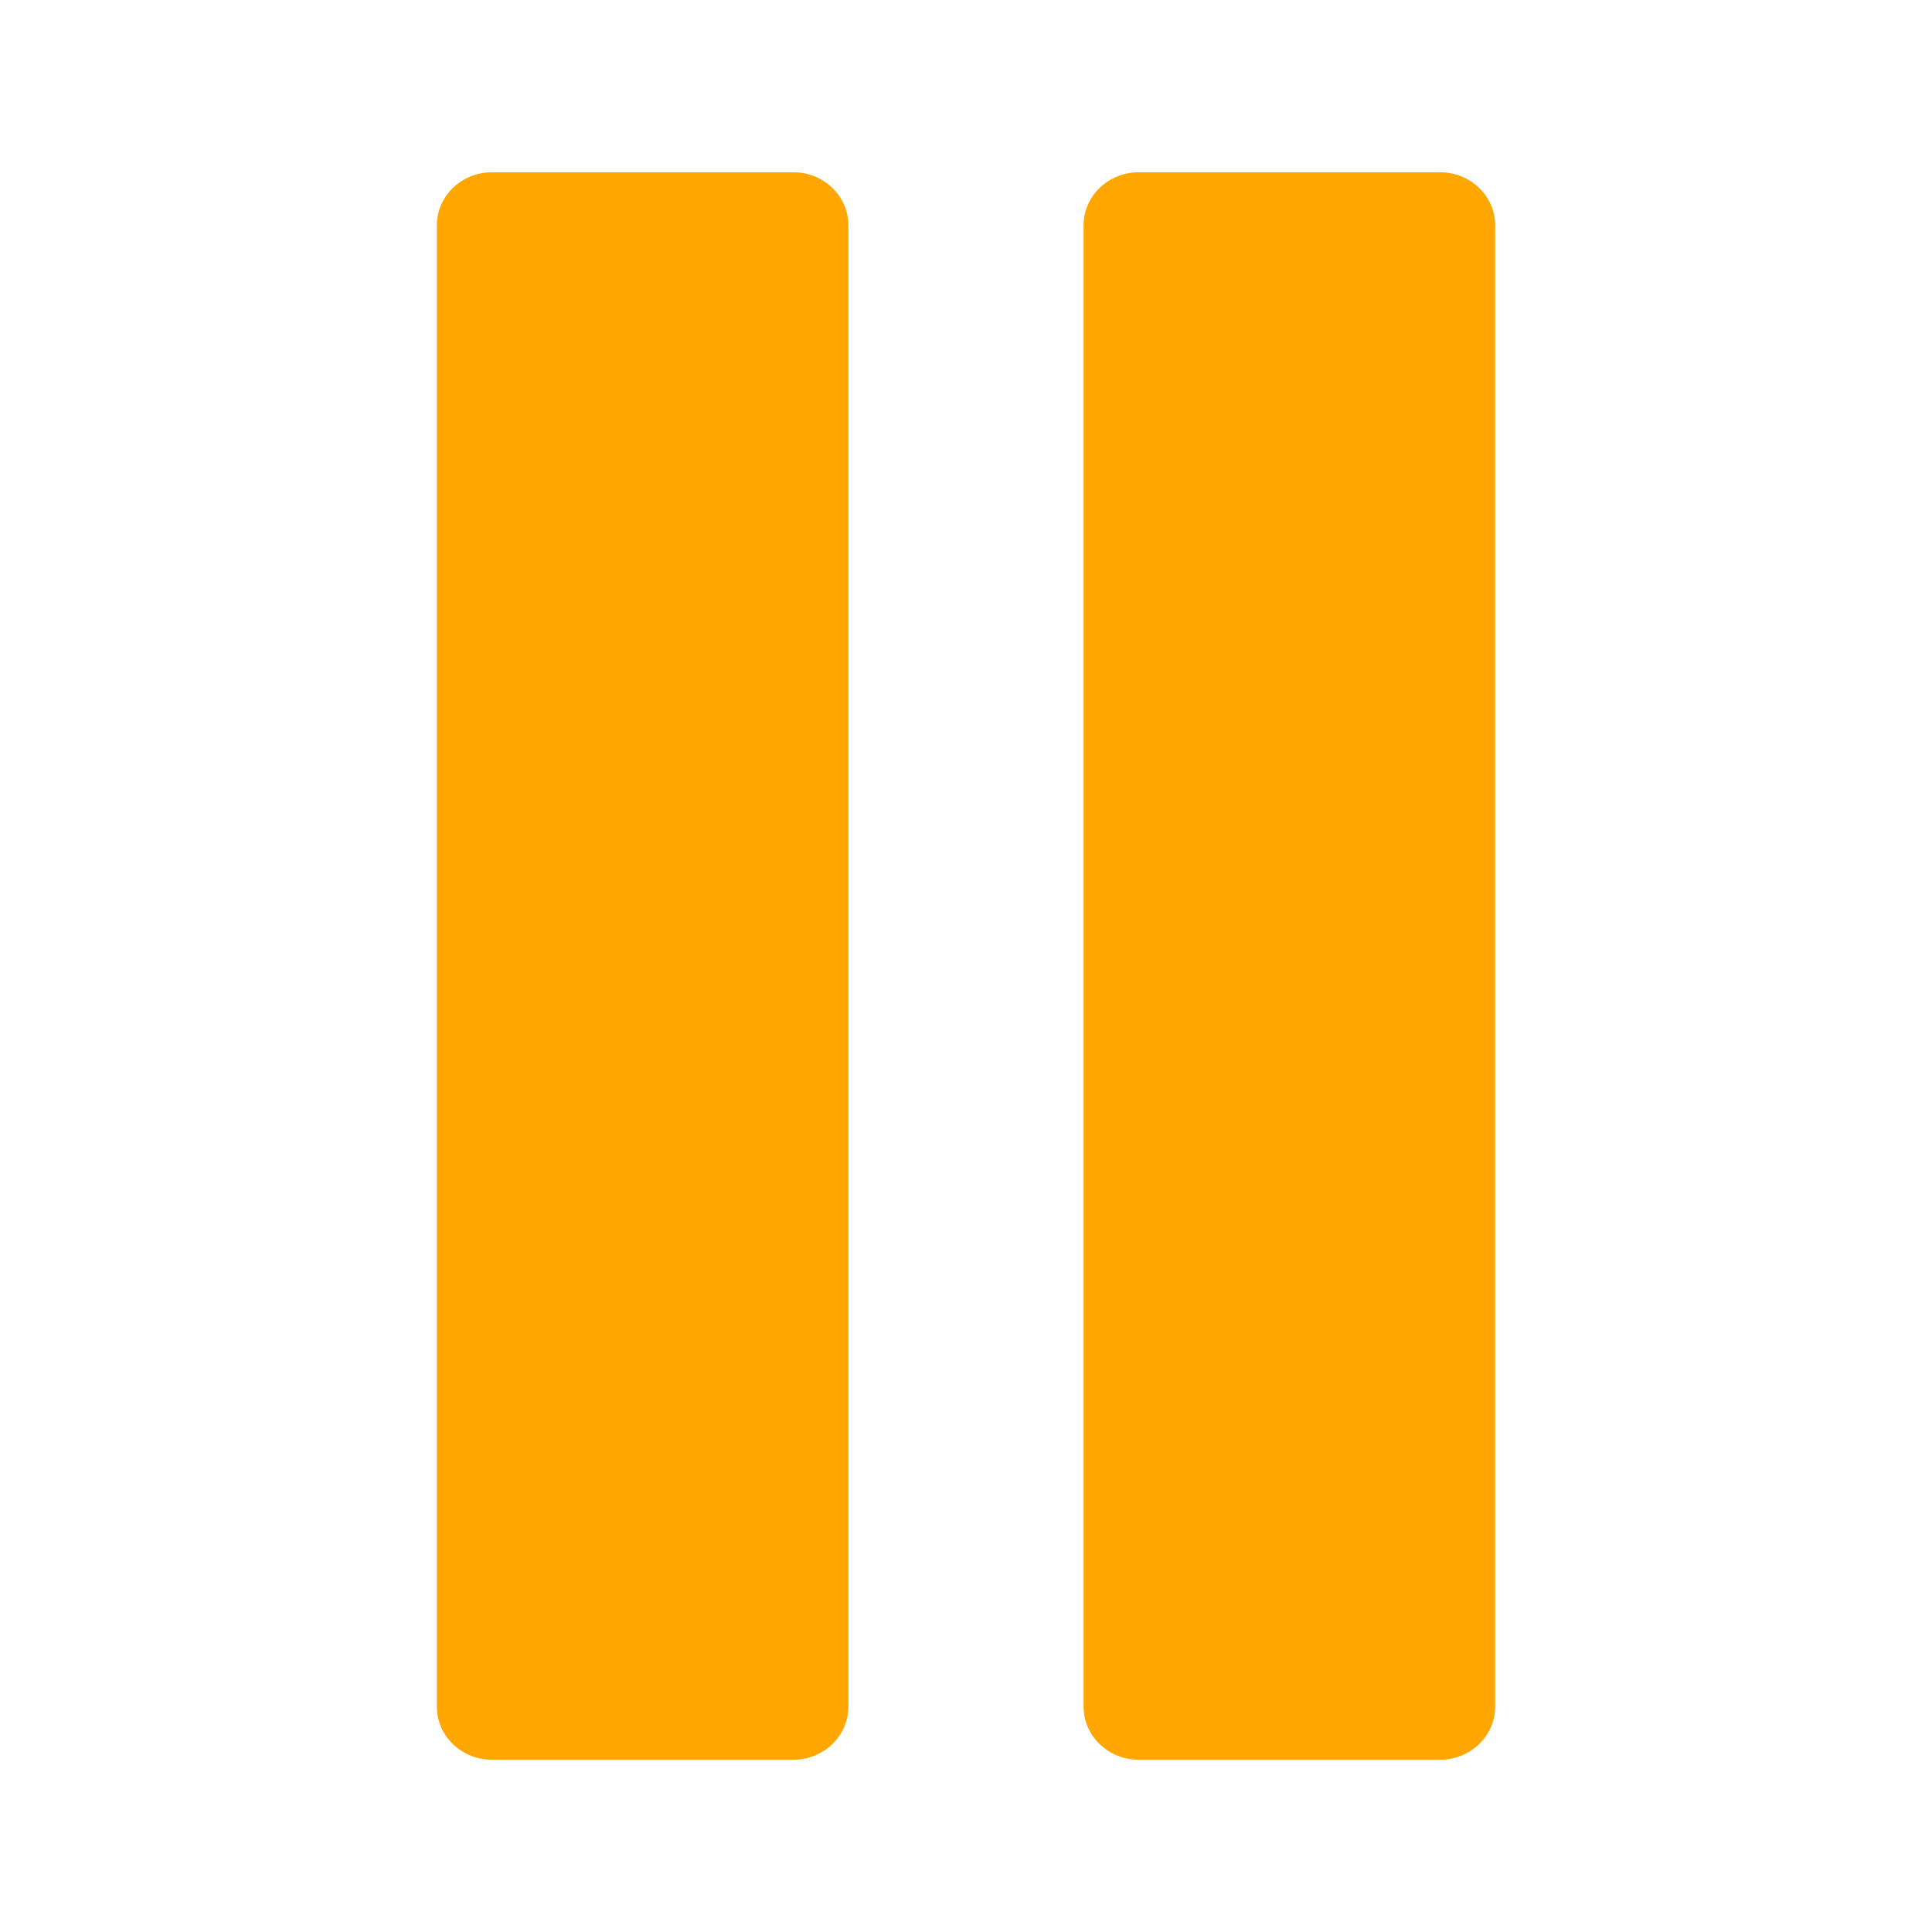
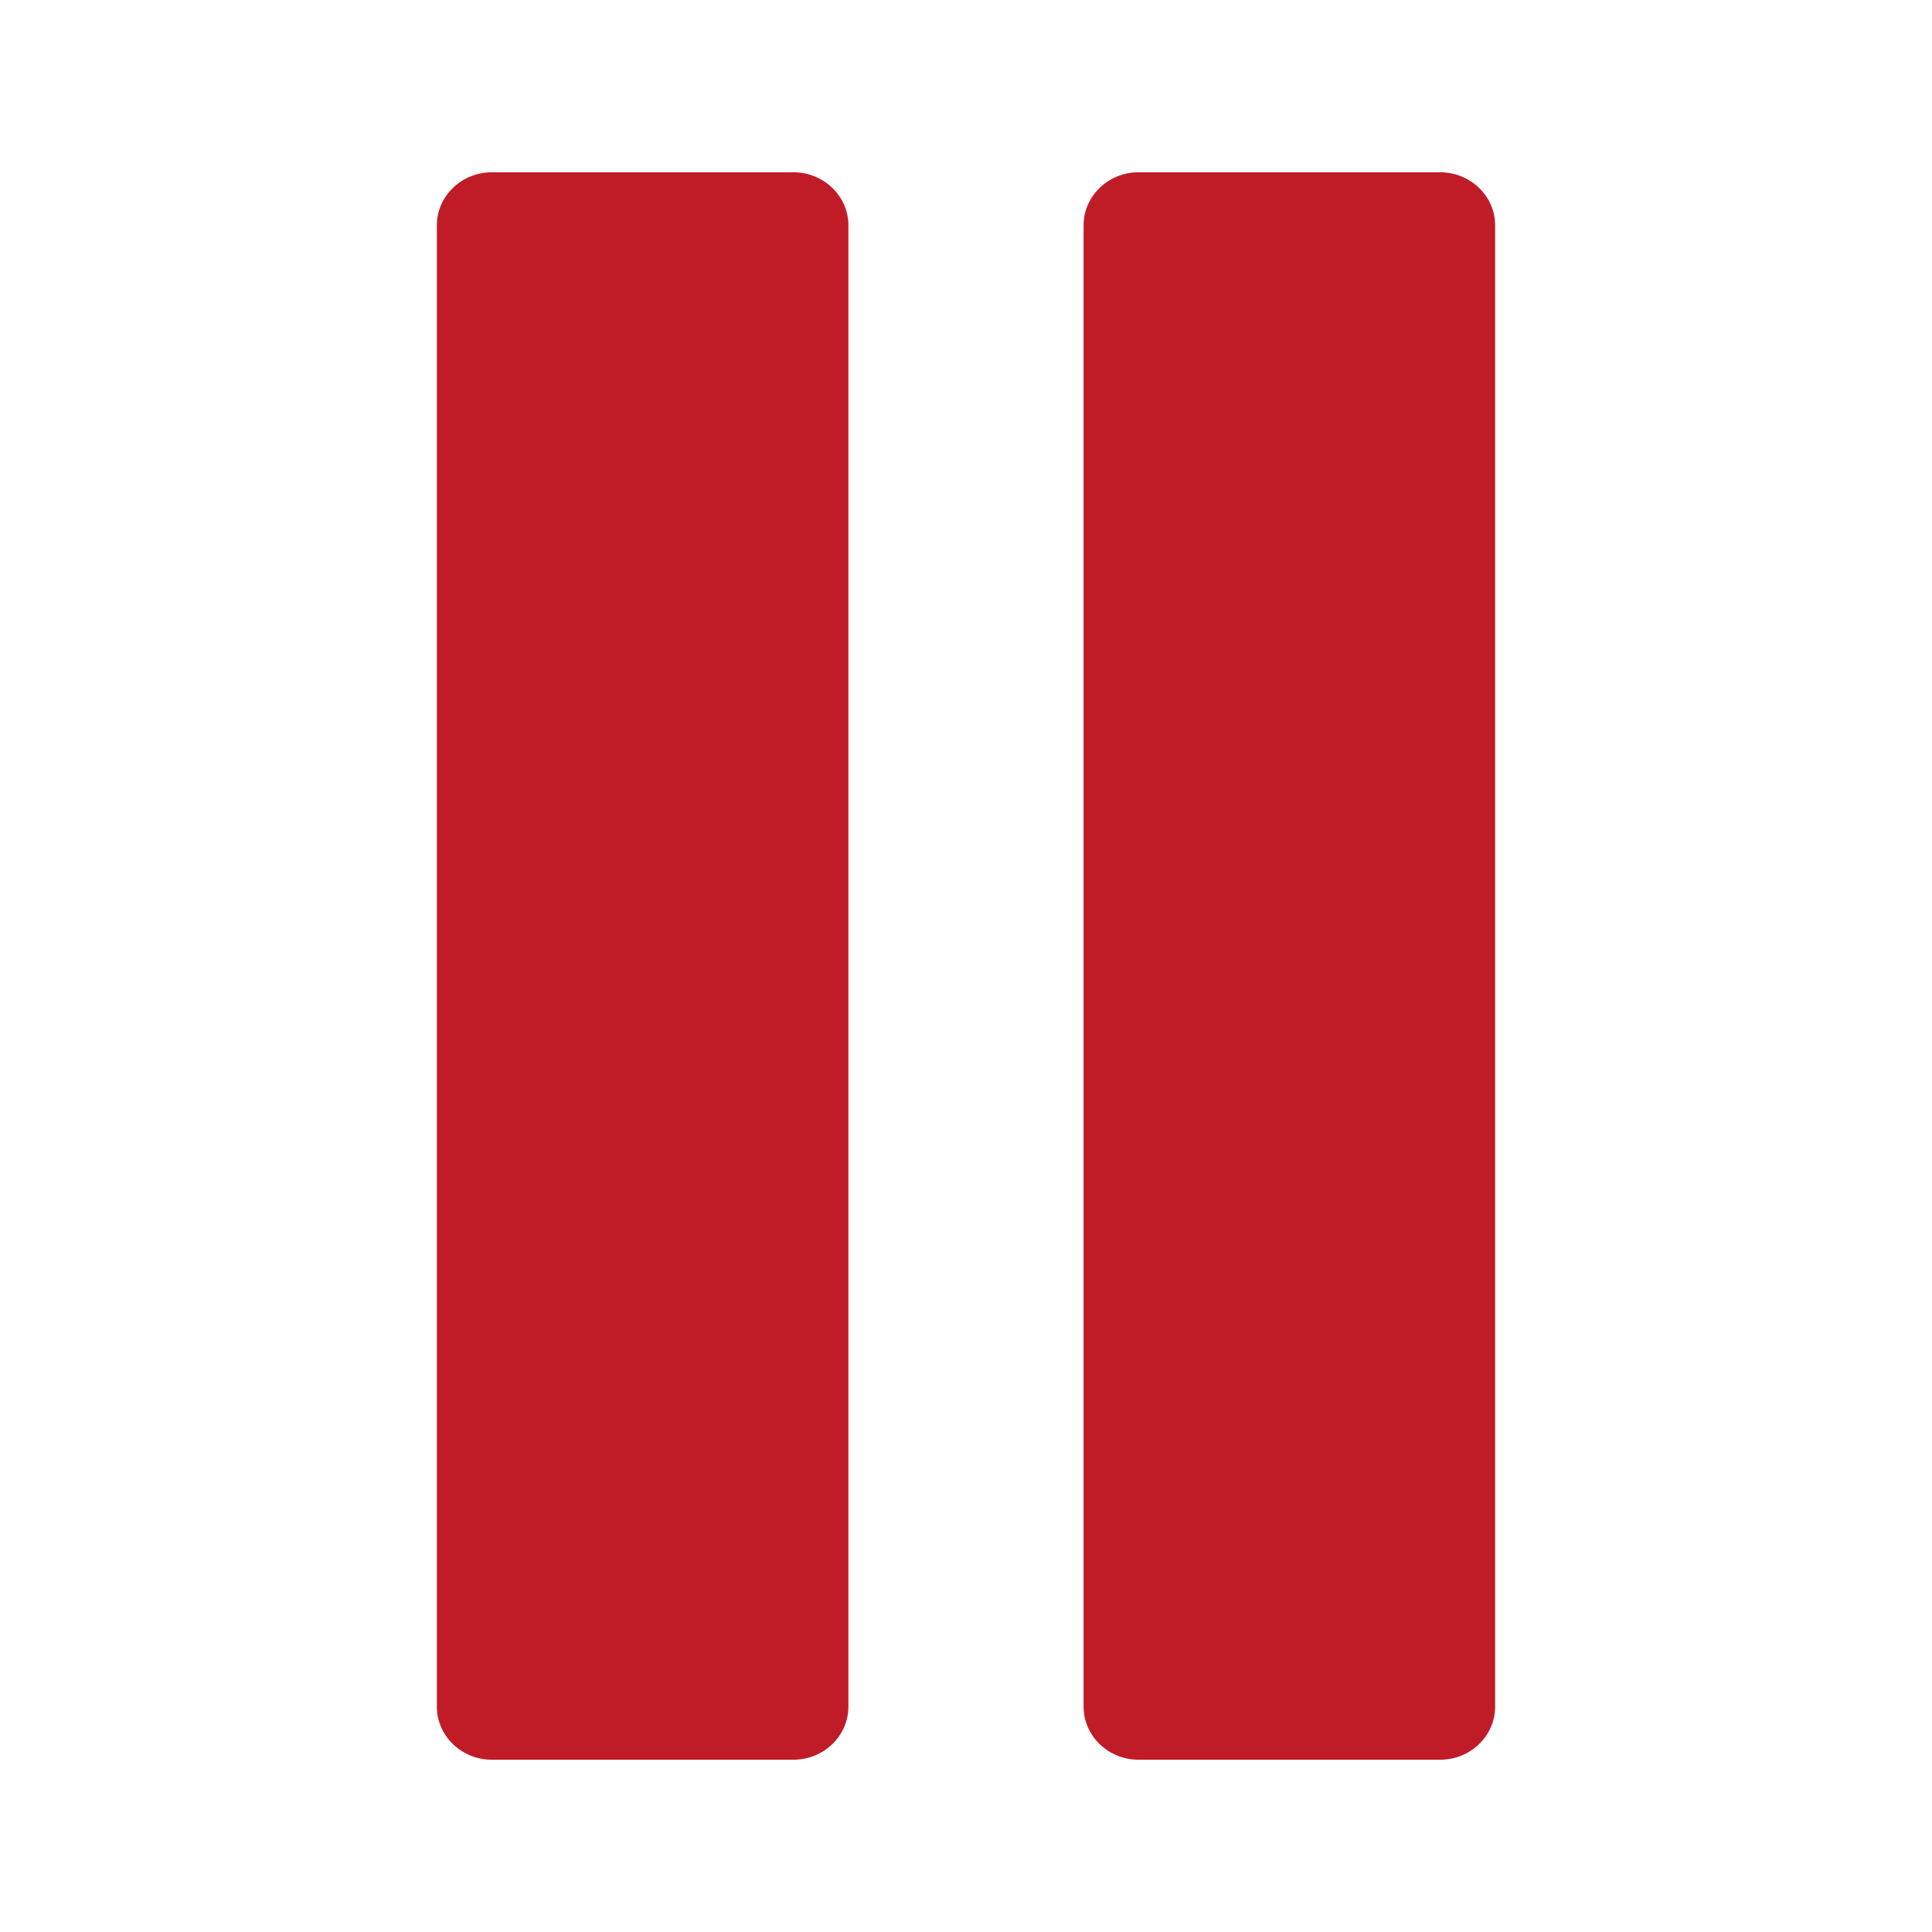
<svg xmlns="http://www.w3.org/2000/svg" enable-background="new 0 0 128 128" viewBox="0 0 18 18" version="1.1" id="svg29" width="18" height="18">
  <defs id="defs33" />
  <linearGradient id="a" x1="64" x2="64" y1="4.25" y2="123.91" gradientUnits="userSpaceOnUse">
    <stop stop-color="#FFAB40" offset="0" id="stop2" />
    <stop stop-color="#FF6D00" offset="1" id="stop4" />
  </linearGradient>
  <g id="g870" transform="matrix(0.2738853,0,0,0.2641037,-20.10612,-7.47291)">
-     <path d="M 100.401,90.373 H 90.141 c -1.03,0 -1.87,-0.84 -1.87,-1.87 v -52.26 c 0,-1.03 0.84,-1.87 1.87,-1.87 h 10.26 c 1.03,0 1.87,0.84 1.87,1.87 v 52.26 c 0,1.03 -0.84,1.87 -1.87,1.87 z" id="path21" style="fill:#ffa600;fill-opacity:1" />
-     <path d="m 122.401,90.373 h -10.26 c -1.03,0 -1.87,-0.84 -1.87,-1.87 v -52.26 c 0,-1.03 0.84,-1.87 1.87,-1.87 h 10.26 c 1.03,0 1.87,0.84 1.87,1.87 v 52.26 c 0,1.03 -0.84,1.87 -1.87,1.87 z" id="path23" style="fill:#ffa600;fill-opacity:1" />
+     <path d="M 100.401,90.373 H 90.141 c -1.03,0 -1.87,-0.84 -1.87,-1.87 v -52.26 c 0,-1.03 0.84,-1.87 1.87,-1.87 h 10.26 c 1.03,0 1.87,0.84 1.87,1.87 v 52.26 c 0,1.03 -0.84,1.87 -1.87,1.87 z" id="path21" style="fill:#c01c28;fill-opacity:1" />
+     <path d="m 122.401,90.373 h -10.26 c -1.03,0 -1.87,-0.84 -1.87,-1.87 v -52.26 c 0,-1.03 0.84,-1.87 1.87,-1.87 h 10.26 c 1.03,0 1.87,0.84 1.87,1.87 v 52.26 c 0,1.03 -0.84,1.87 -1.87,1.87 z" id="path23" style="fill:#c01c28;fill-opacity:1" />
  </g>
</svg>
